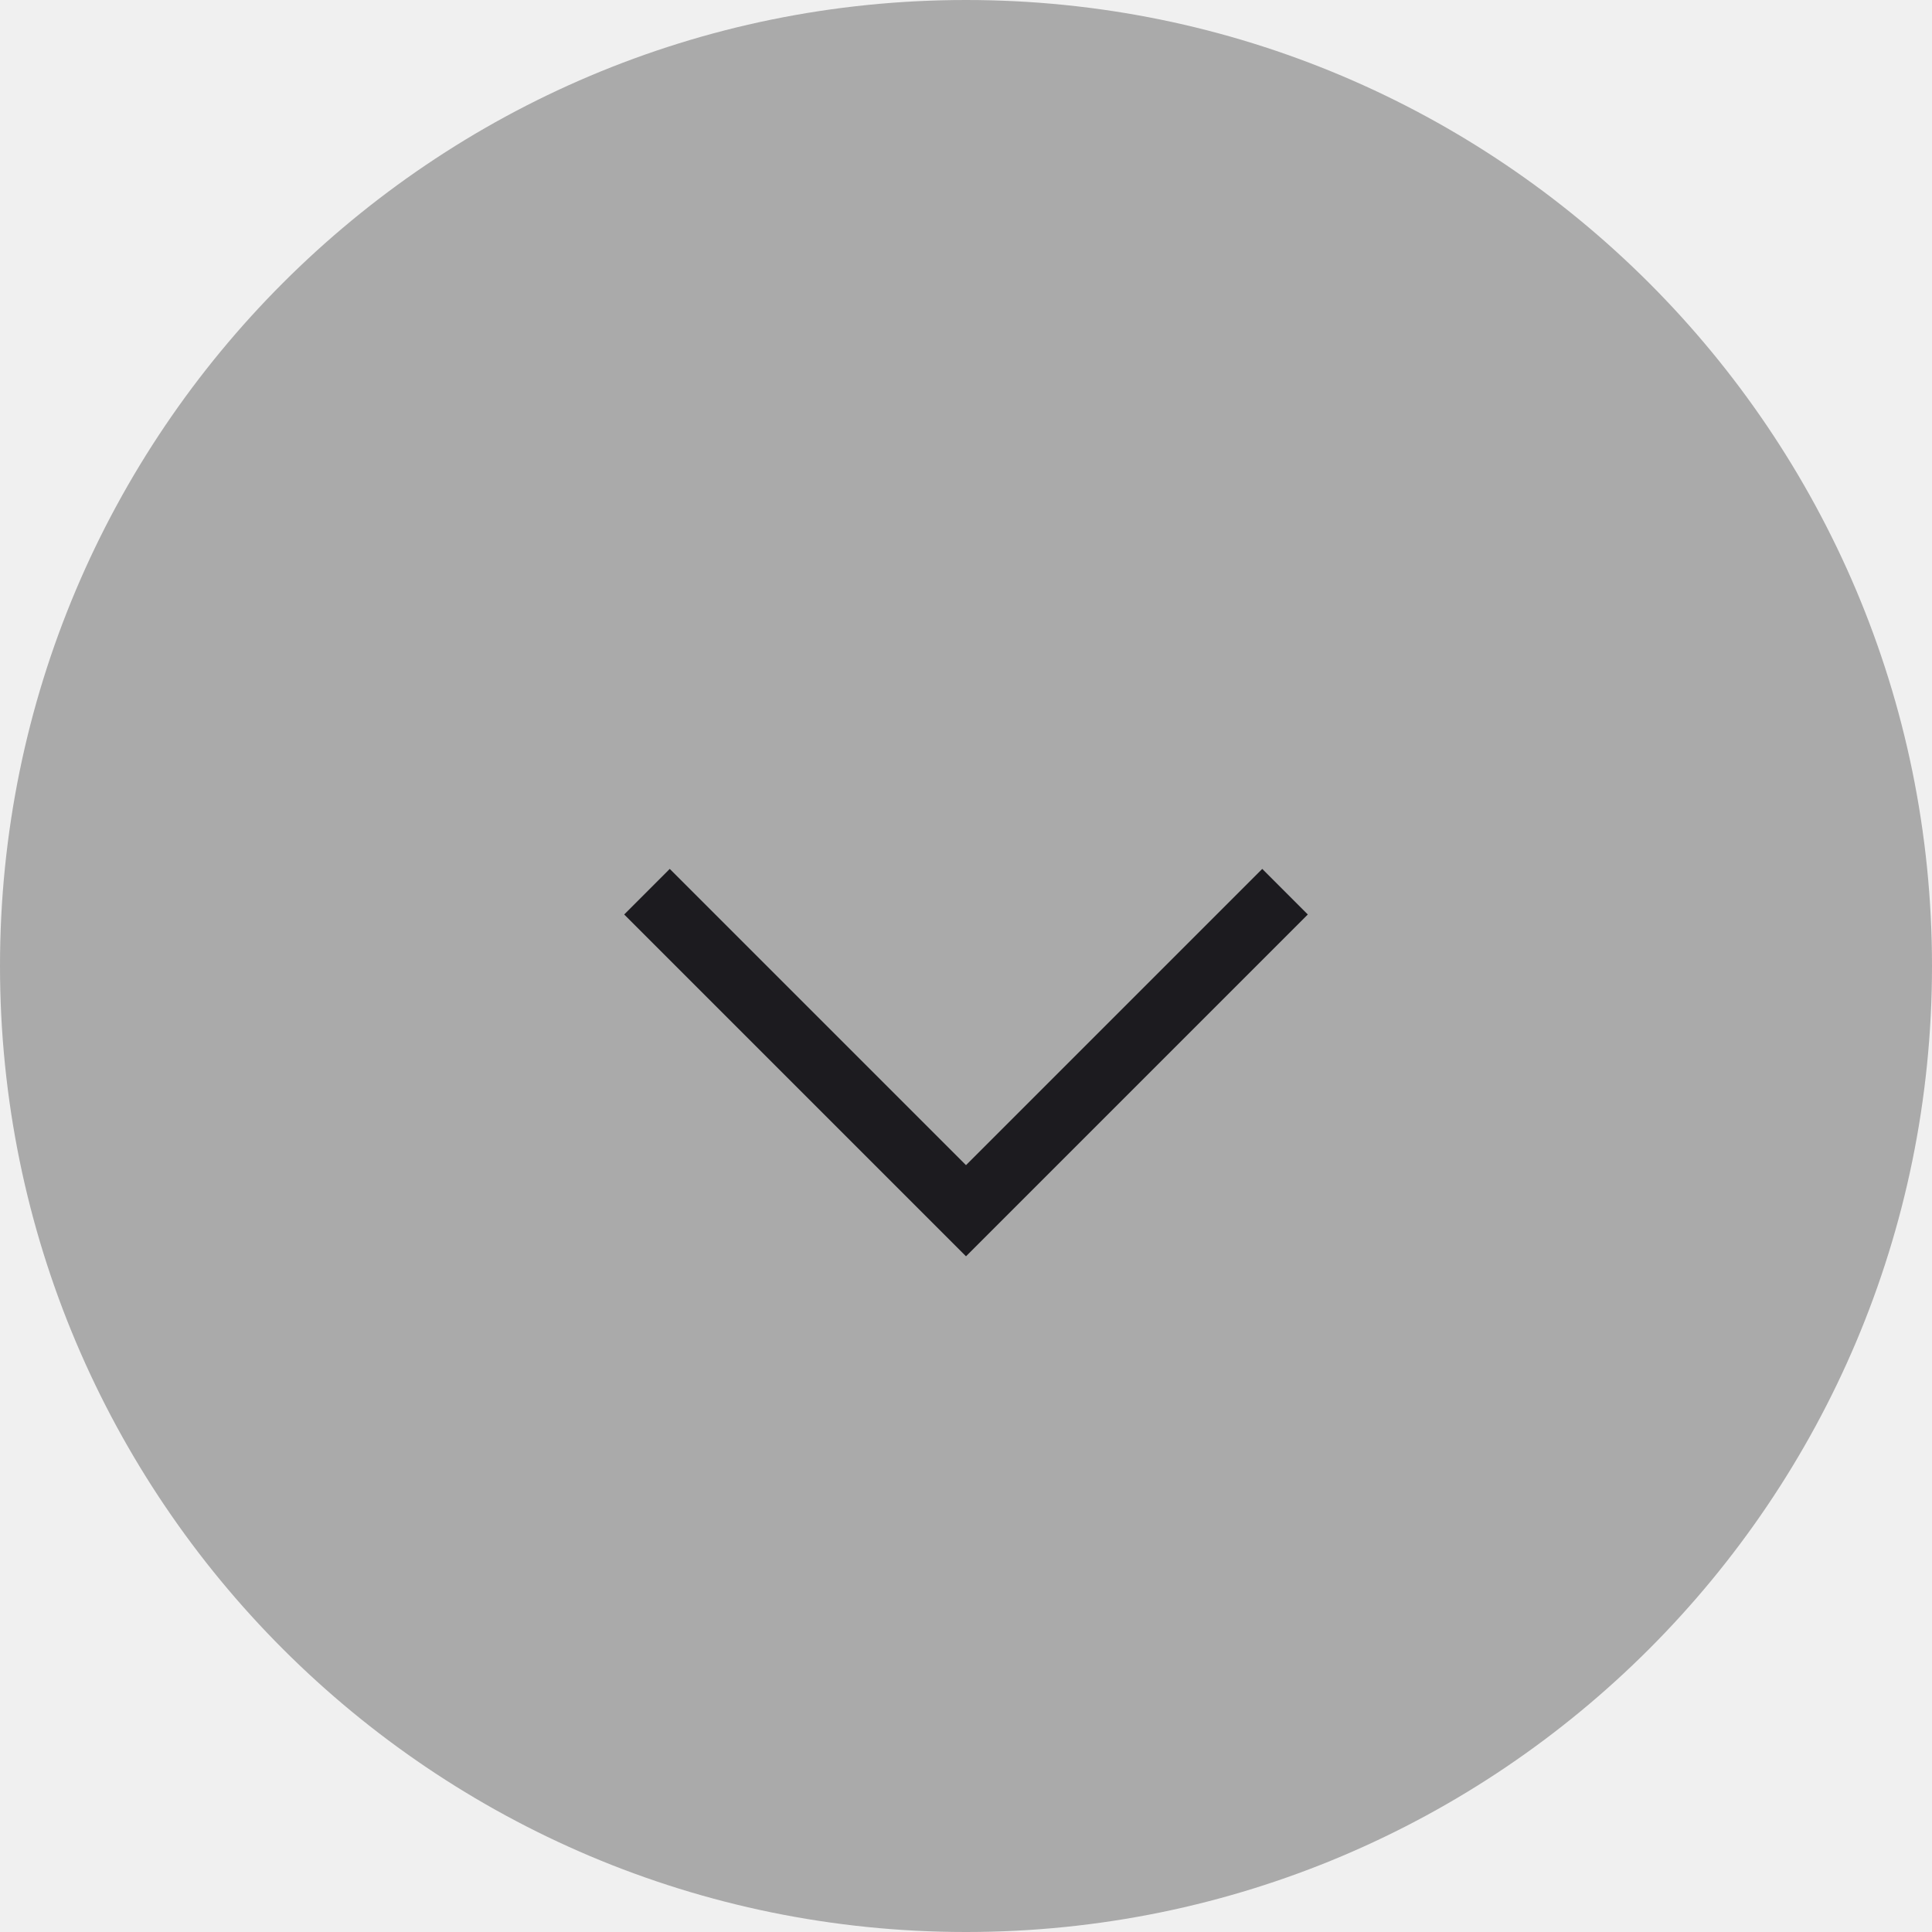
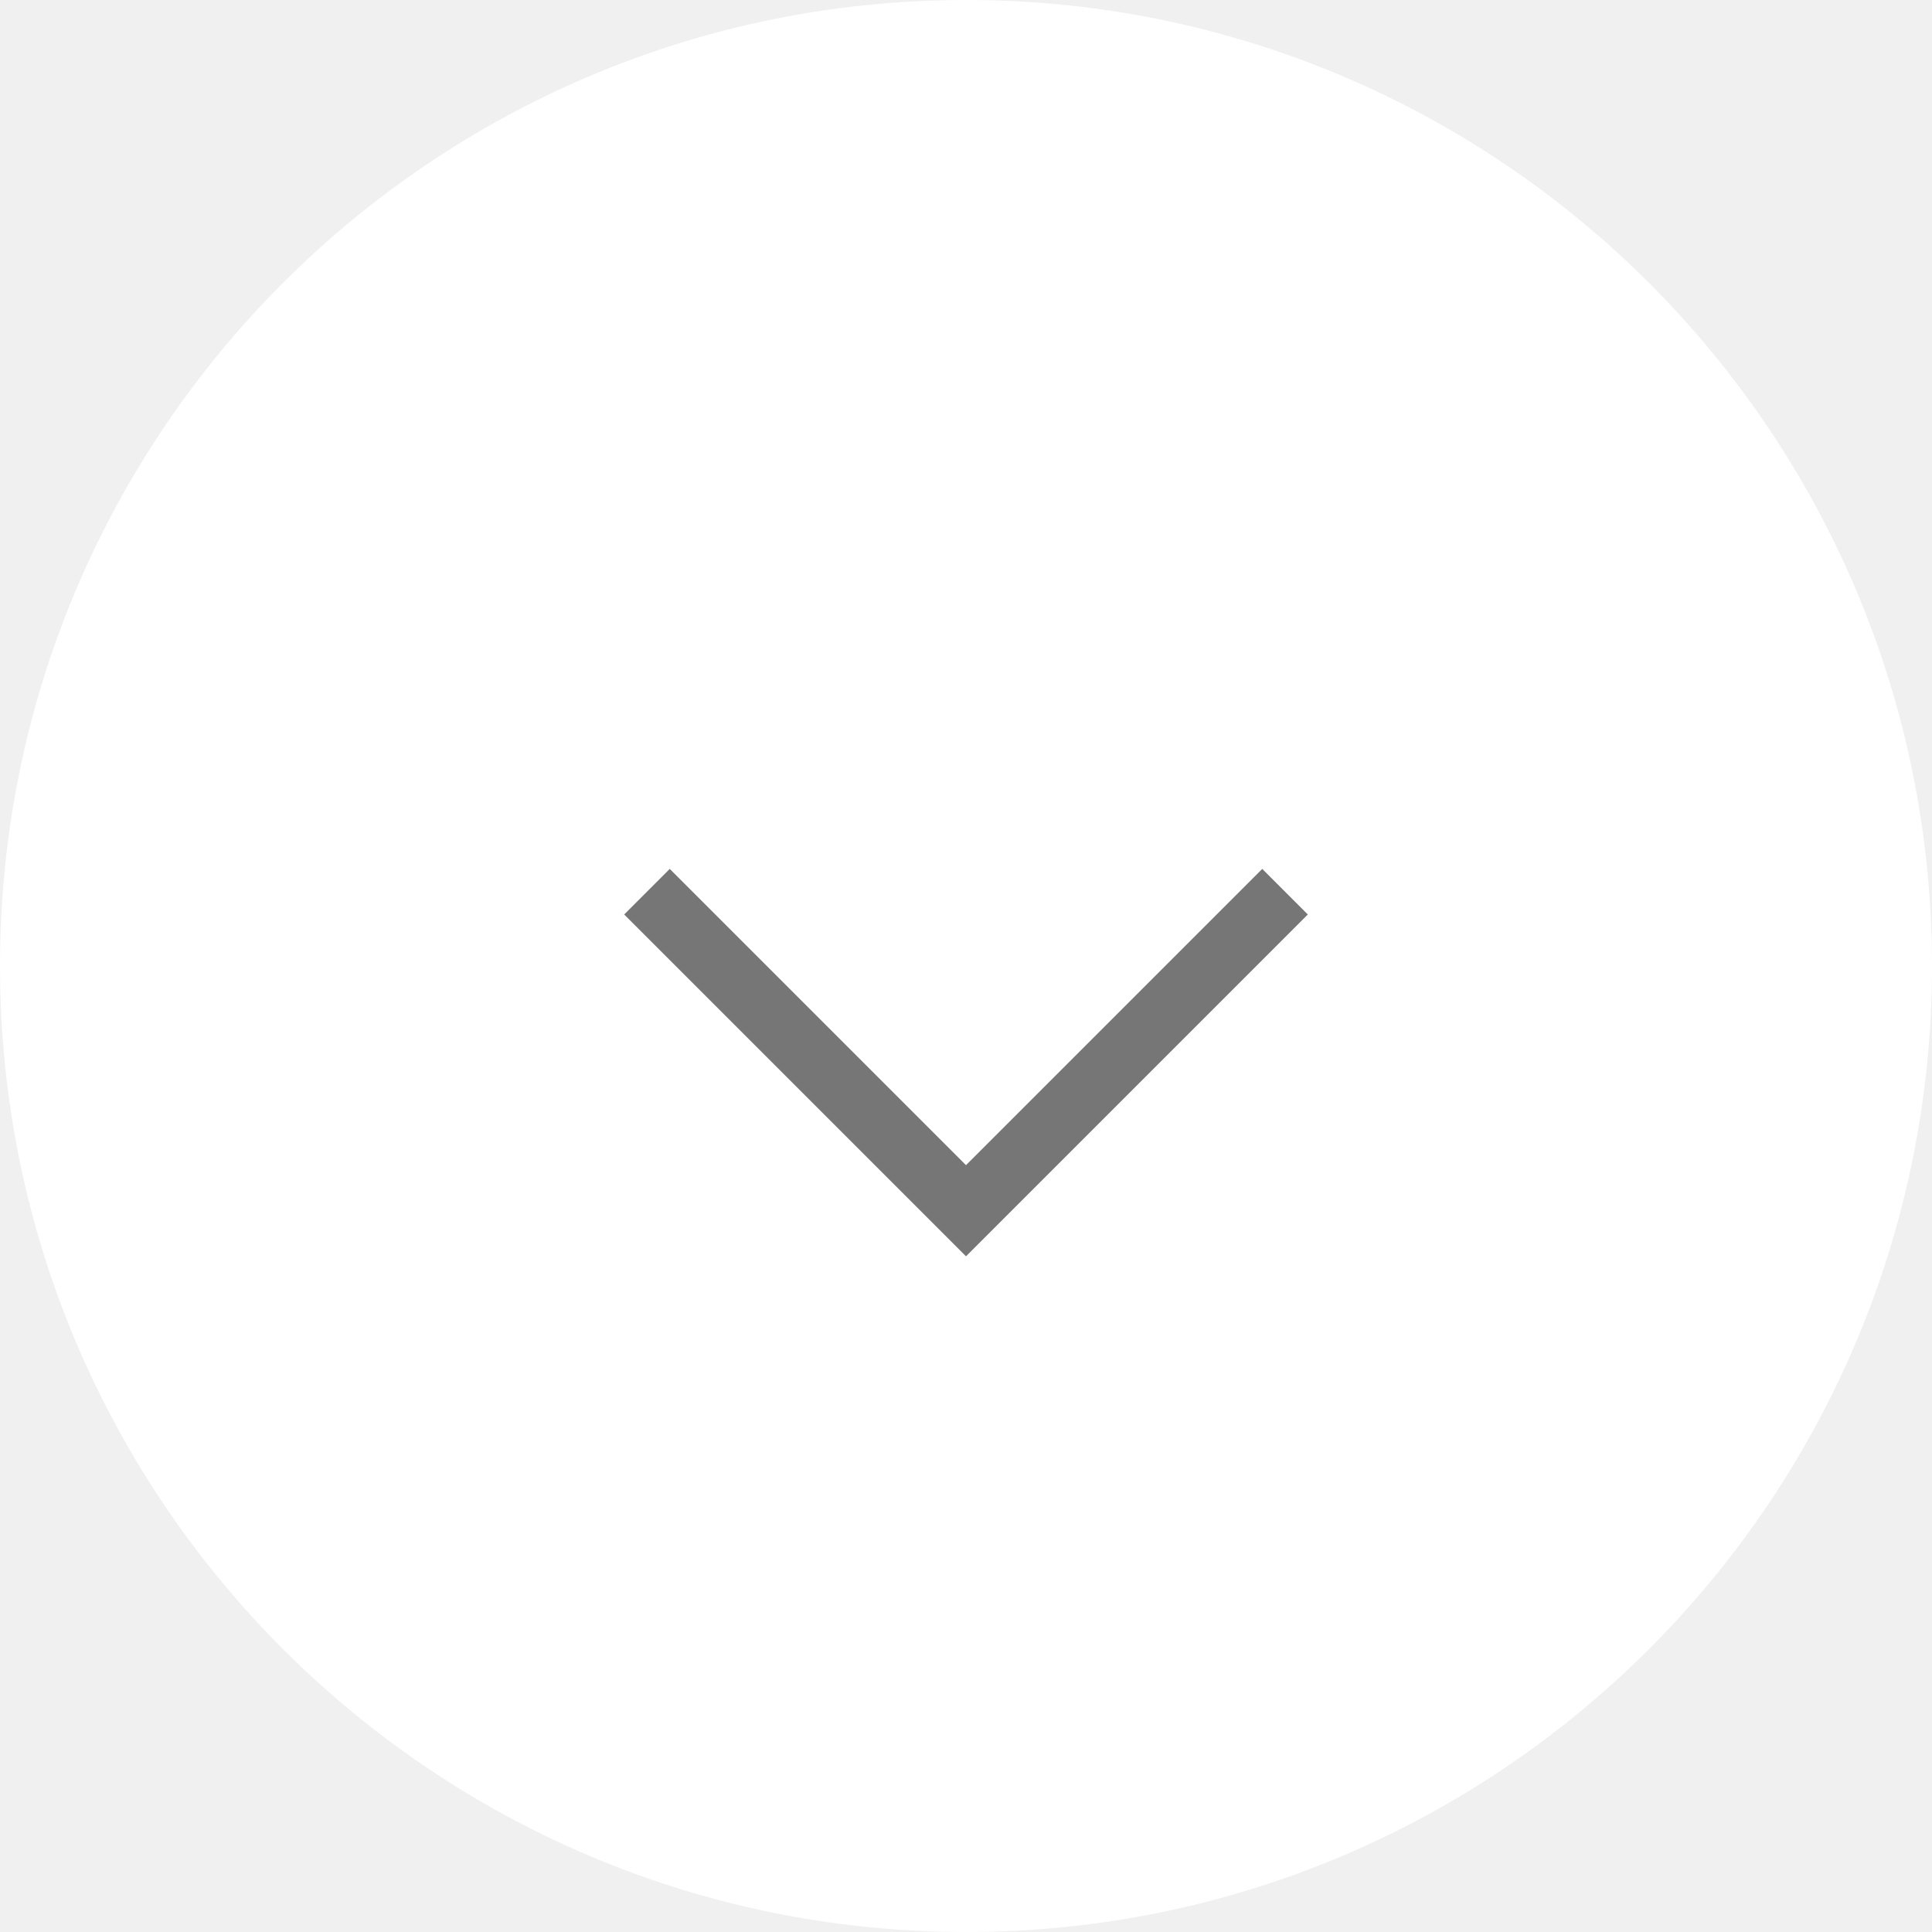
<svg xmlns="http://www.w3.org/2000/svg" width="50" height="50" viewBox="0 0 50 50" fill="none">
-   <circle cx="25" cy="25" r="25" fill="#AAAAAA" />
+   <circle cx="25" cy="25" r="25" fill="white" />
  <mask id="mask0_24_32" style="mask-type:alpha" maskUnits="userSpaceOnUse" x="5" y="8" width="40" height="40">
    <rect x="5" y="8" width="40" height="40" fill="#D9D9D9" />
  </mask>
  <g mask="url(#mask0_24_32)">
-     <path d="M25 32.513L16.154 23.667L17.333 22.487L25 30.154L32.667 22.487L33.846 23.667L25 32.513Z" fill="#1C1B1F" />
+     <path d="M25 32.513L16.154 23.667L17.333 22.487L25 30.154L32.667 22.487L33.846 23.667L25 32.513Z" fill="#767676" />
  </g>
</svg>
